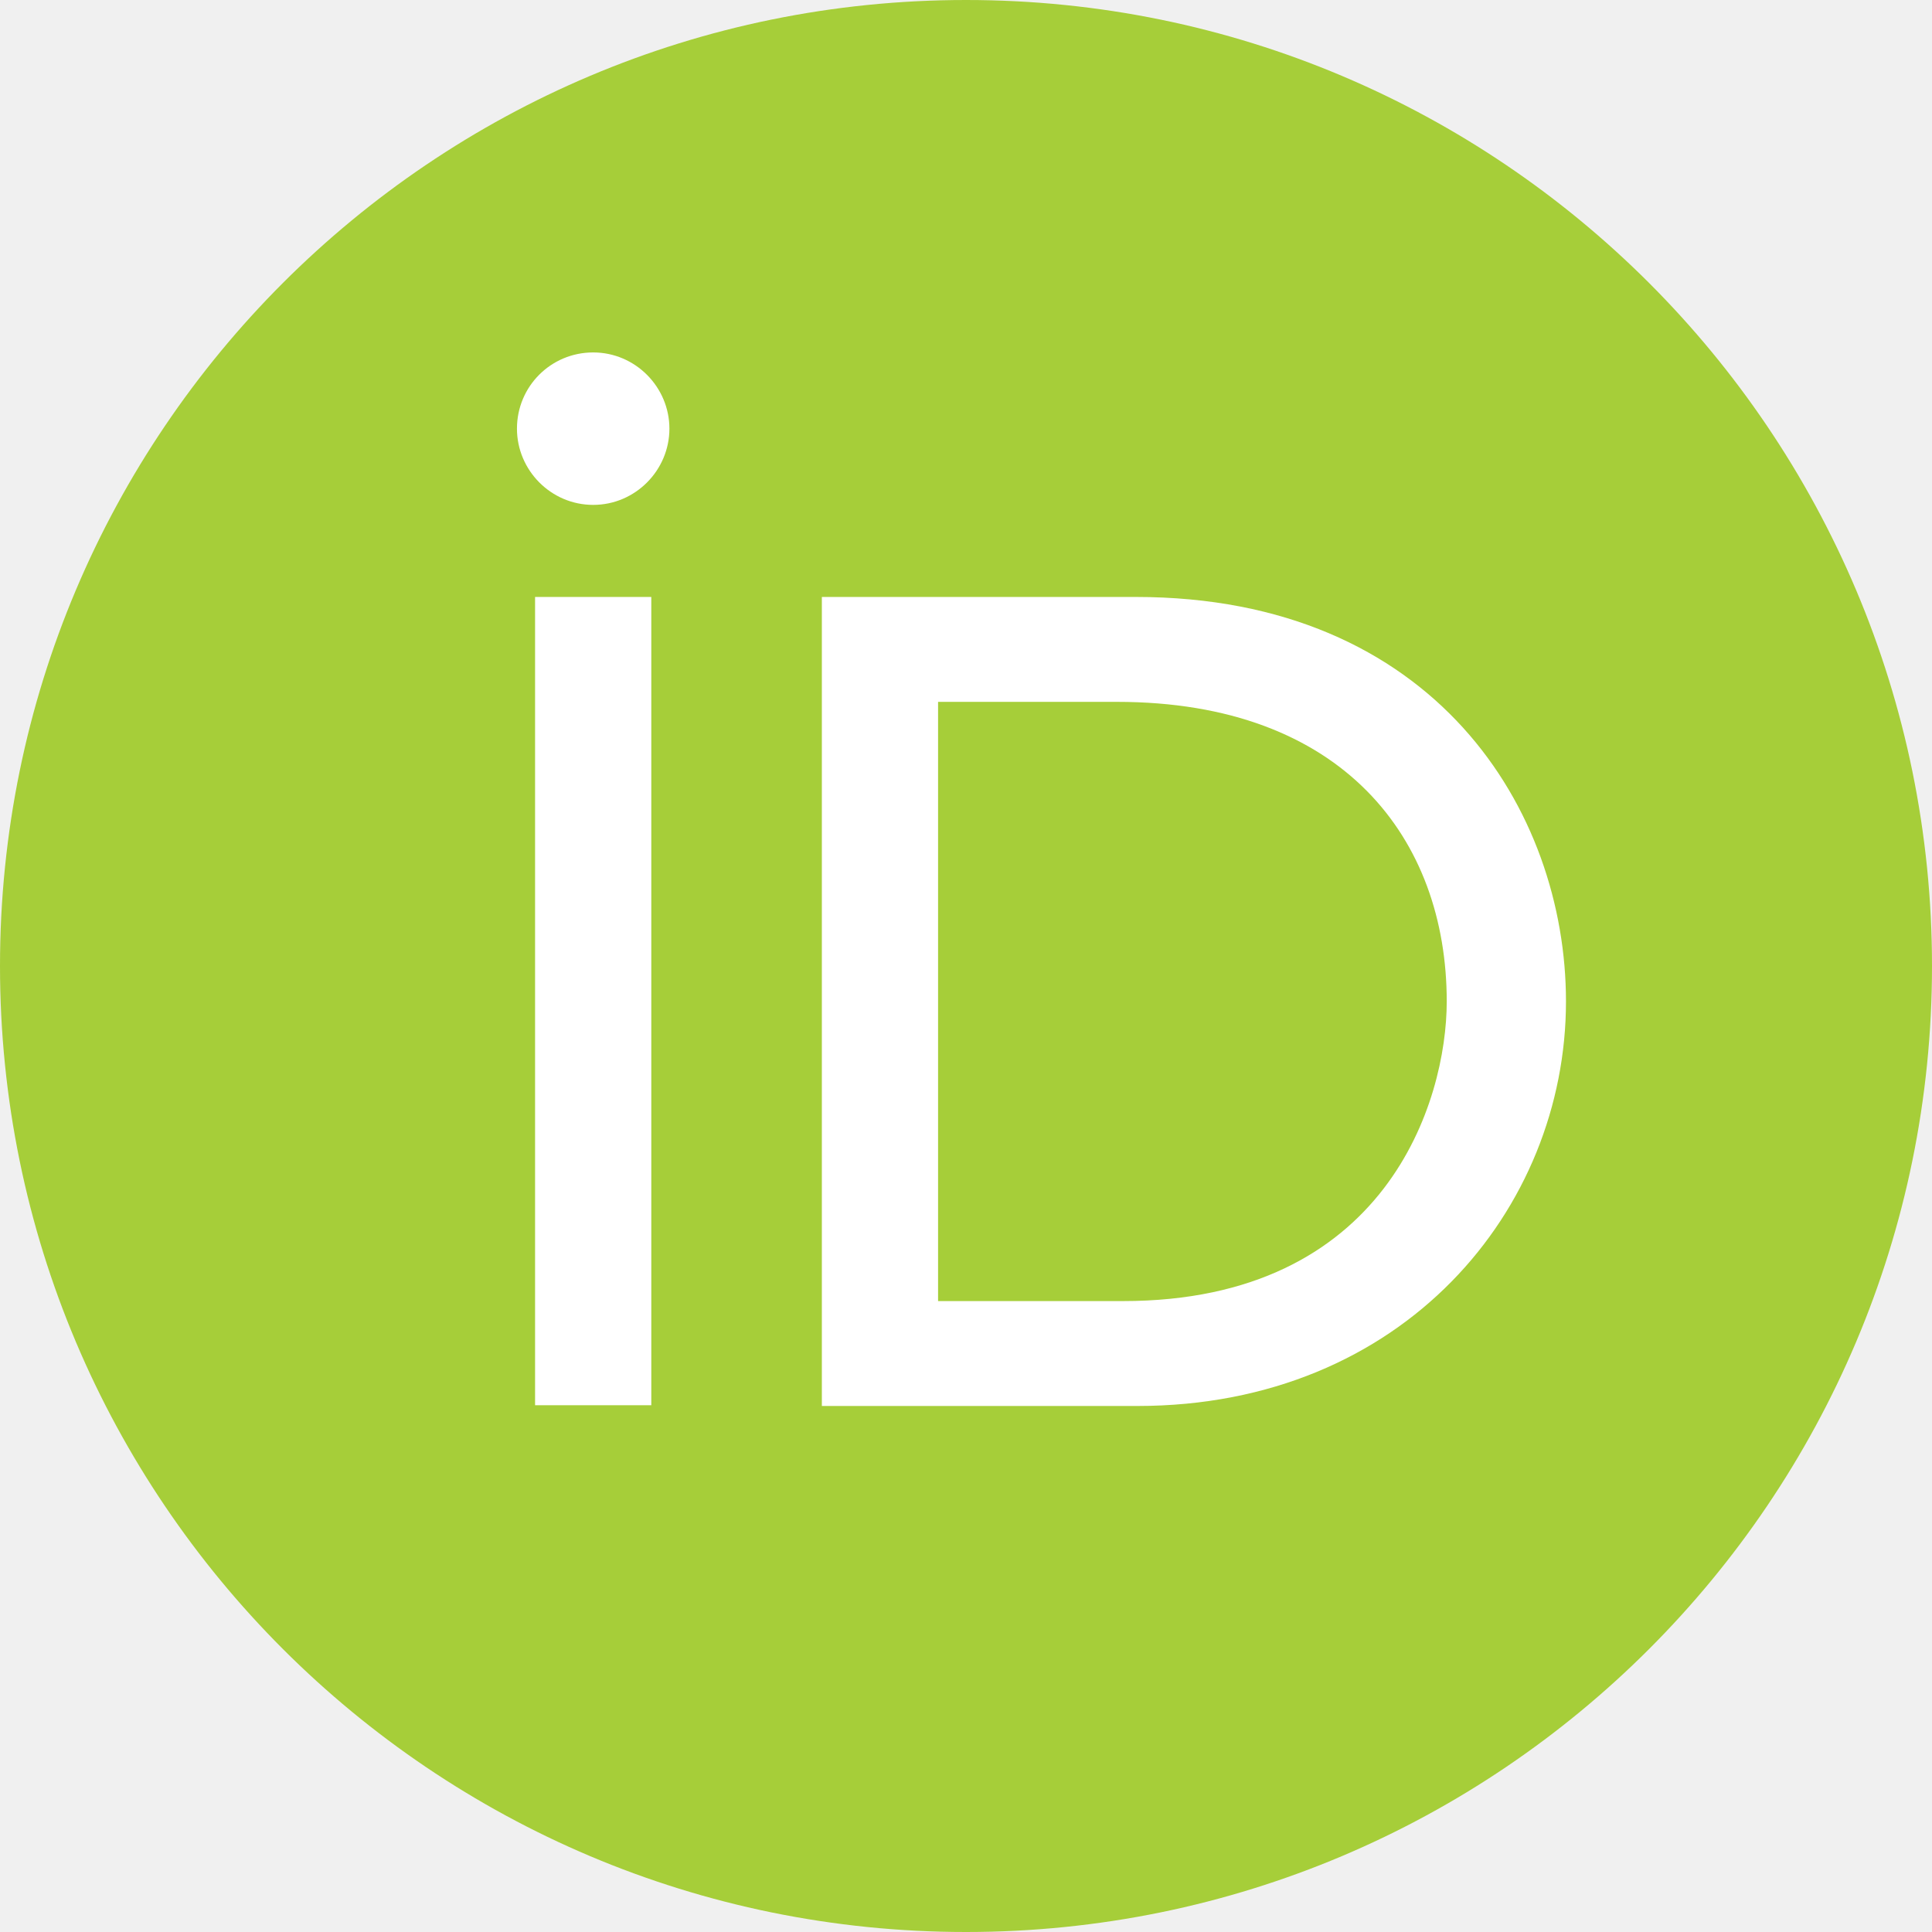
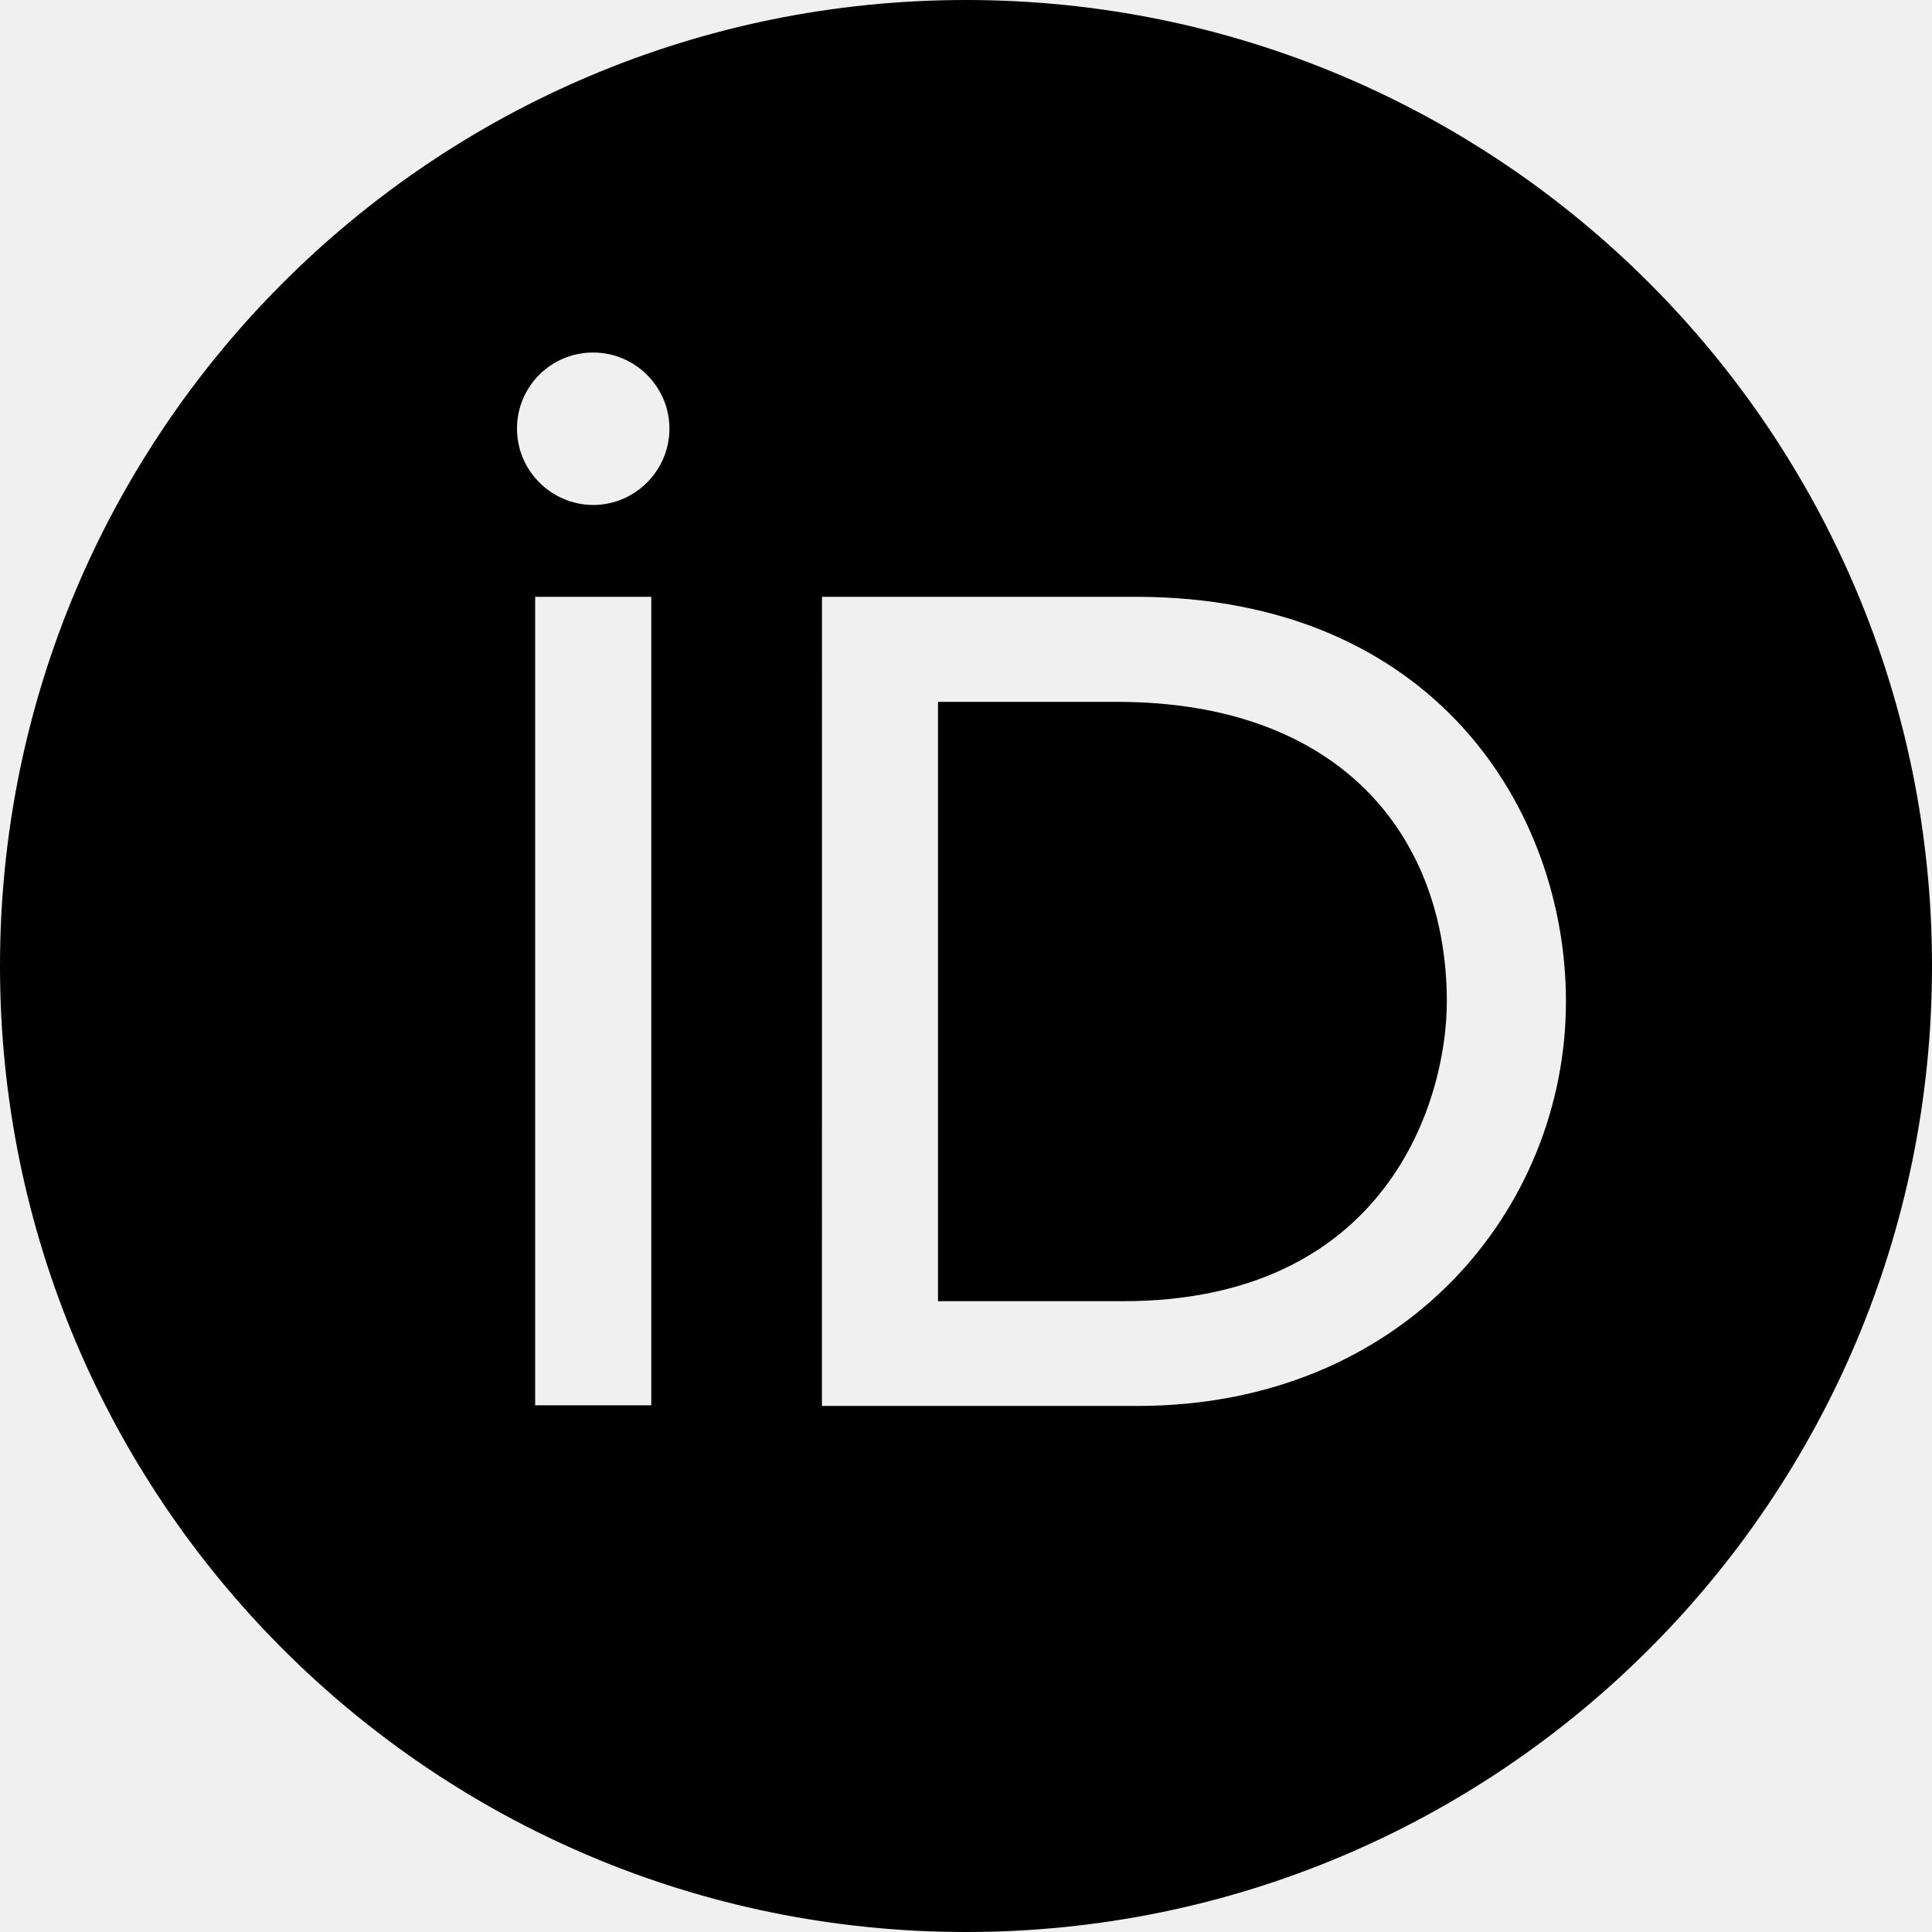
- <svg xmlns="http://www.w3.org/2000/svg" viewBox="0 0 256 256" role="img" aria-label="ORCID iD">
-   <circle cx="128" cy="128" r="128" fill="#A6CE39" />
-   <g fill="#FFFFFF">
-     <path d="M86.3 186.2H70.9V79.1h15.4v107.1z" />
-     <path d="M108.9 79.1h41.6c39.6 0 57 28.3 57 53.6 0 27.5-21.5 53.6-56.8 53.6h-41.8V79.1zm15.4 93.3h24.5c34.9 0 42.9-26.5 42.9-39.7 0-21.5-13.7-39.7-43.7-39.7h-23.7v79.4z" />
-     <path d="M88.7 56.8c0 5.5-4.5 10.1-10.1 10.1s-10.1-4.6-10.1-10.1c0-5.6 4.5-10.1 10.1-10.1s10.1 4.6 10.1 10.1z" />
-   </g>
+ <svg xmlns="http://www.w3.org/2000/svg" fill="#000000" width="800px" height="800px" viewBox="0 0 32 32">
+   <path d="M16 0c-8.839 0-16 7.161-16 16s7.161 16 16 16c8.839 0 16-7.161 16-16s-7.161-16-16-16zM9.823 5.839c0.704 0 1.265 0.573 1.265 1.26 0 0.688-0.561 1.265-1.265 1.265-0.692-0.004-1.26-0.567-1.26-1.265 0-0.697 0.563-1.26 1.26-1.26zM8.864 9.885h1.923v13.391h-1.923zM13.615 9.885h5.197c4.948 0 7.125 3.541 7.125 6.703 0 3.439-2.687 6.699-7.099 6.699h-5.224zM15.536 11.625v9.927h3.063c4.365 0 5.365-3.312 5.365-4.964 0-2.687-1.713-4.963-5.464-4.963z" />
</svg>
